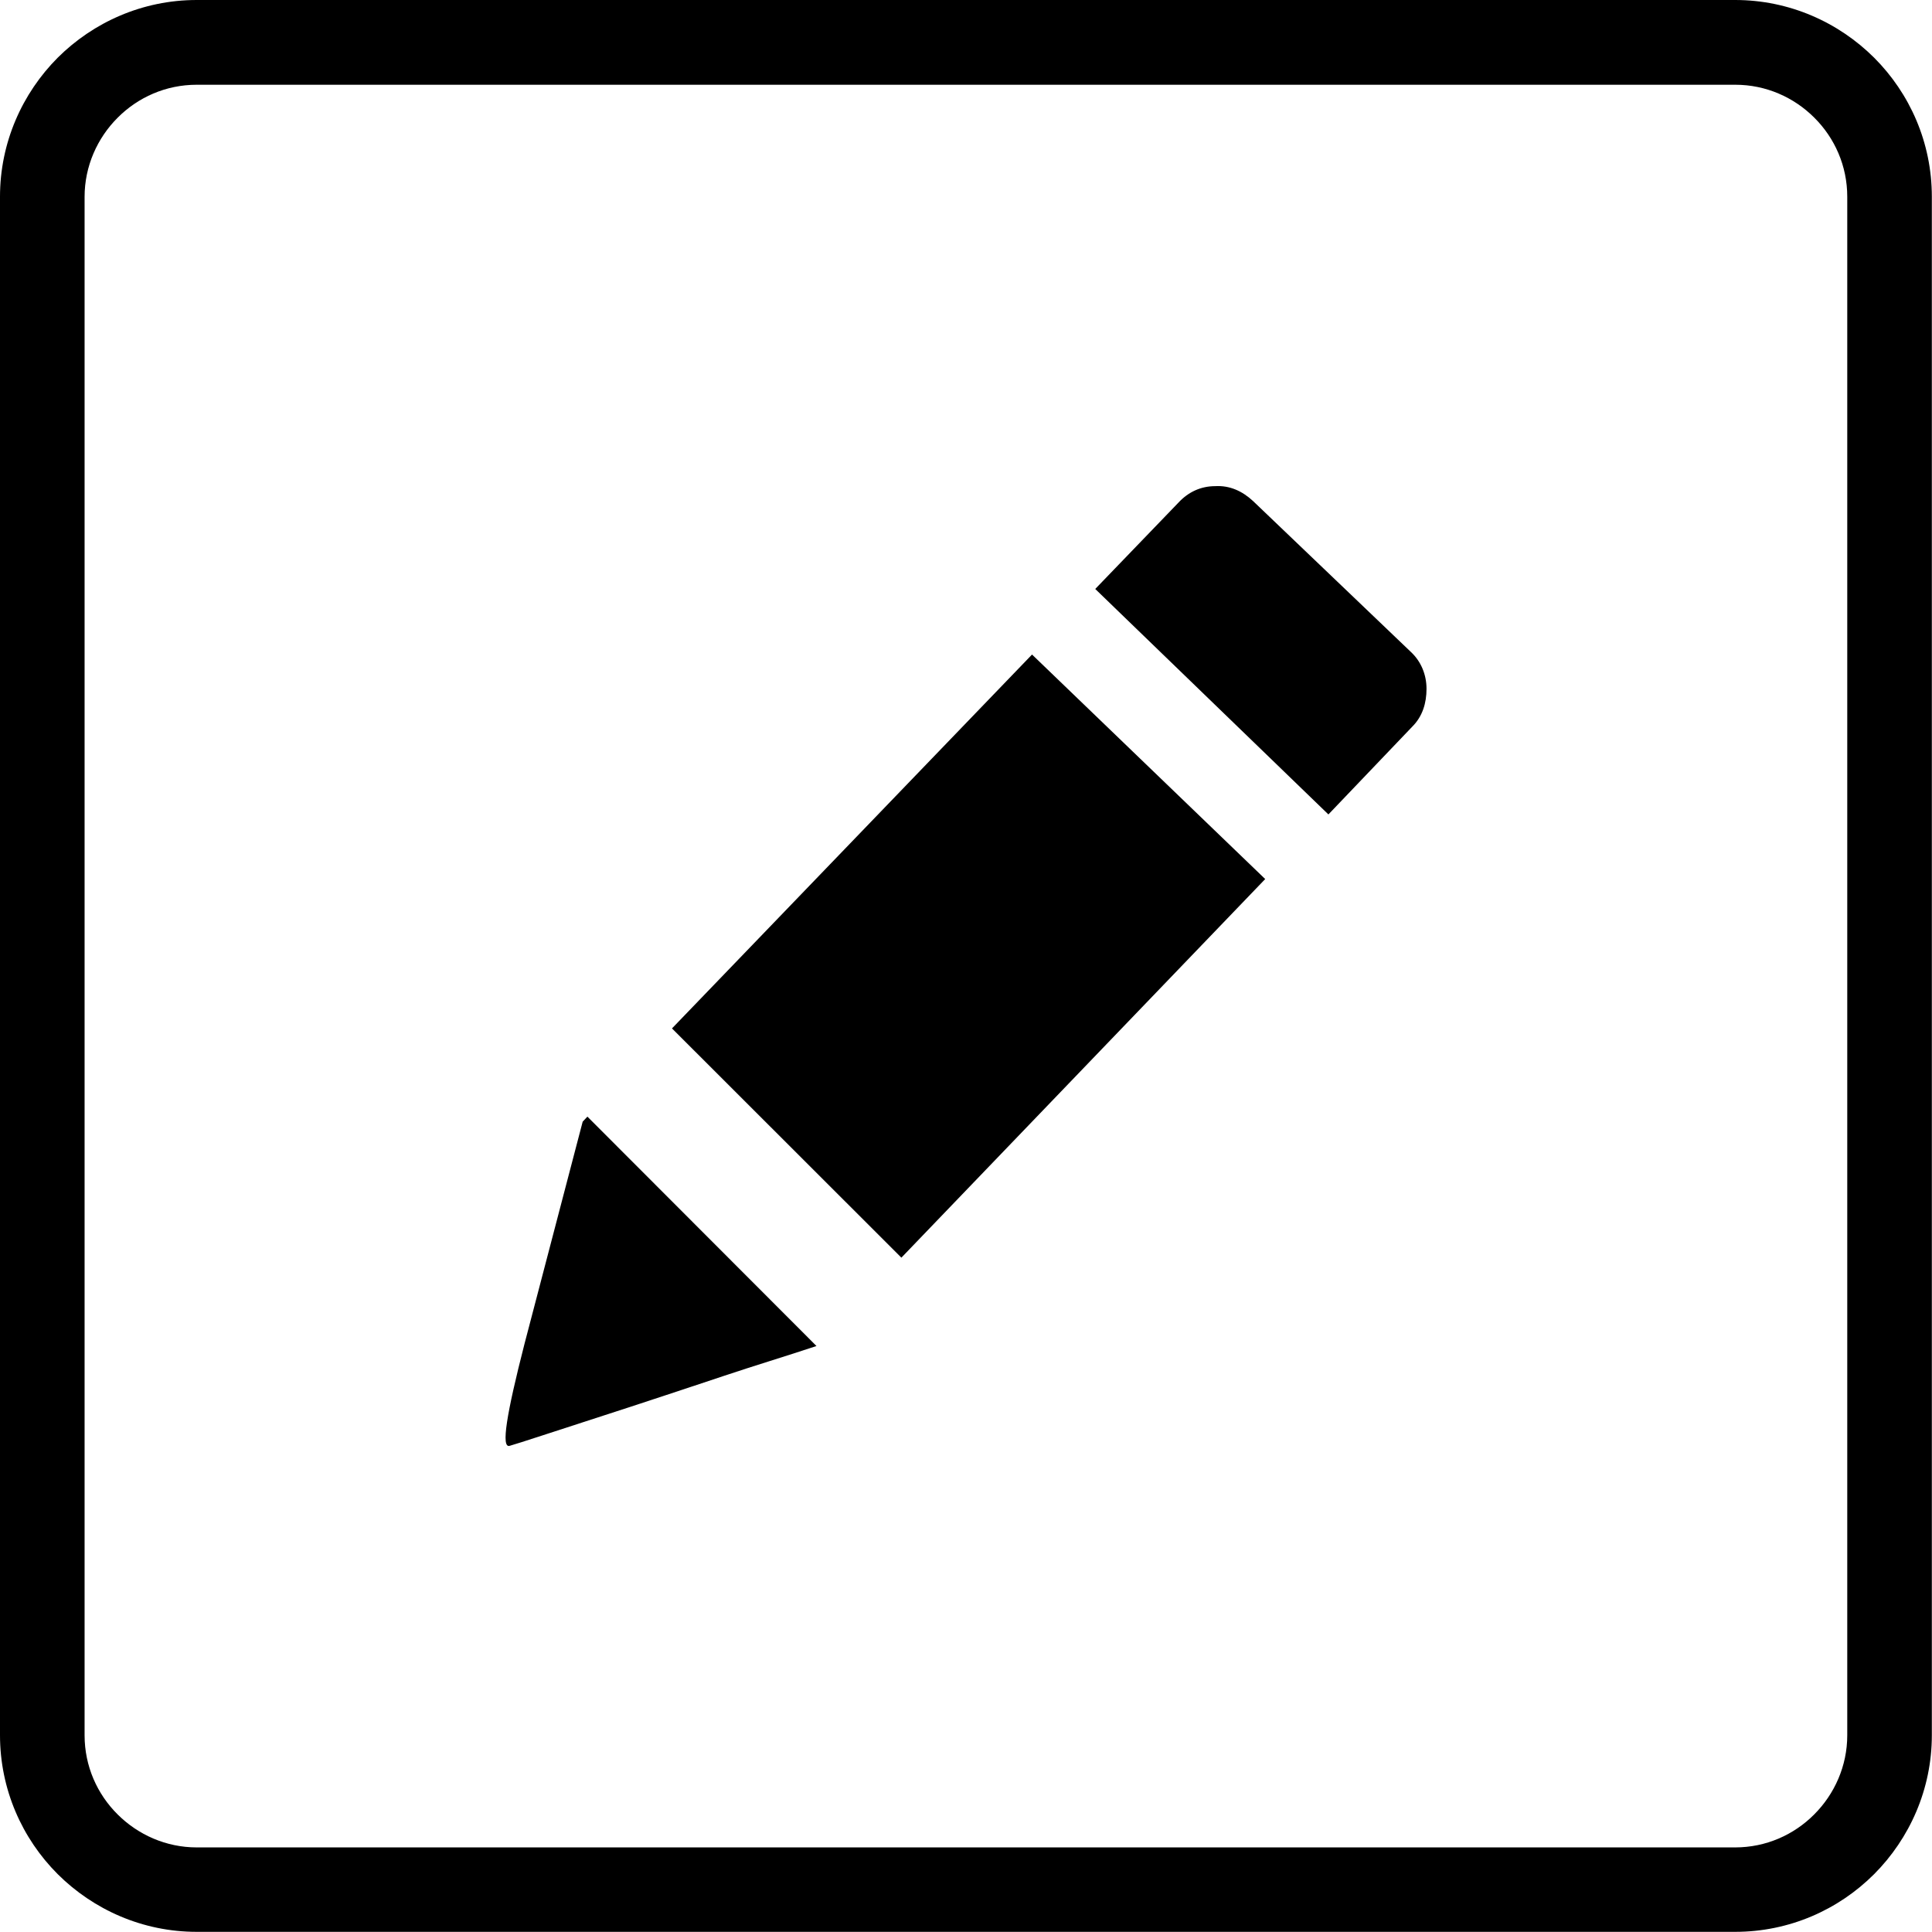
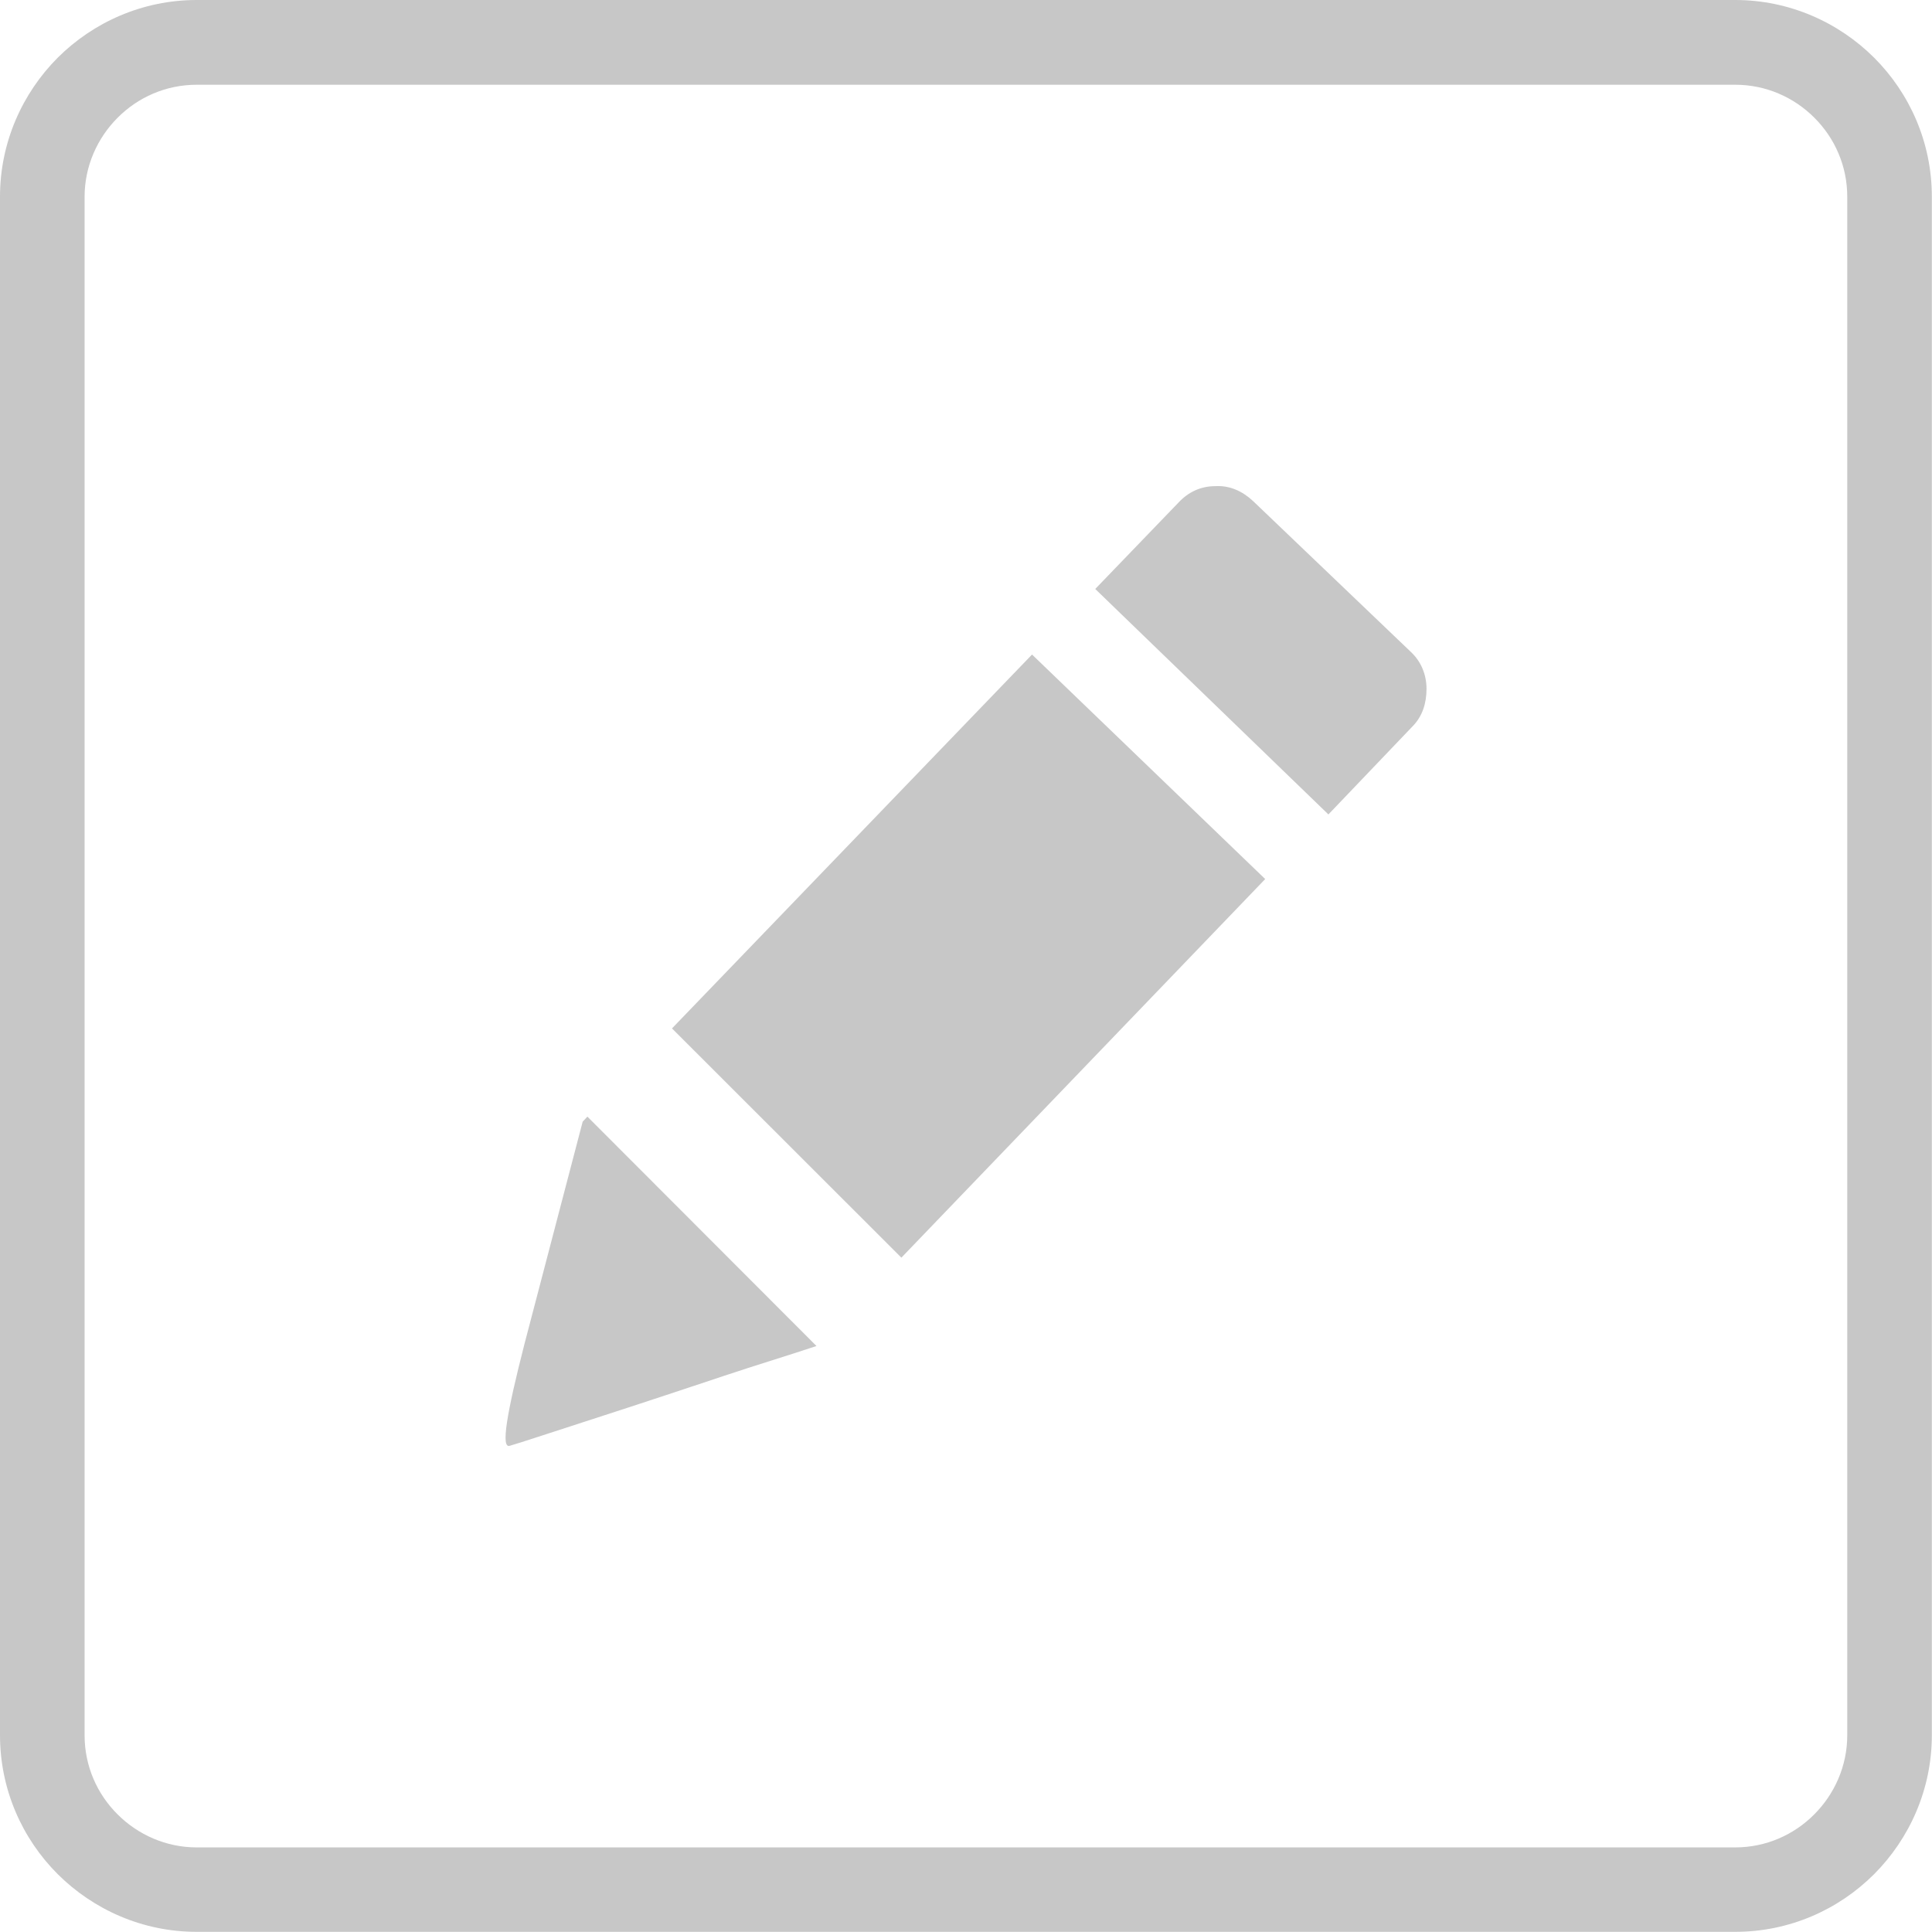
- <svg xmlns="http://www.w3.org/2000/svg" version="1.1" id="Layer_1" x="0px" y="0px" viewBox="0 0 122.88 122.88" style="enable-background:new 0 0 122.88 122.88" xml:space="preserve">
+ <svg xmlns="http://www.w3.org/2000/svg" version="1.1" id="Layer_1" x="0px" y="0px" viewBox="0 0 122.88 122.88" style="fill: #c7c7c7" xml:space="preserve">
  <style type="text/css">.st0{fill-rule:evenodd;clip-rule:evenodd;}</style>
  <g>
    <path class="st0" d="M79.7,31.87c-0.7-0.65-1.5-1-2.4-0.95c-0.9,0-1.7,0.35-2.35,1.05l-5.29,5.49L84.49,51.8l5.34-5.59 c0.65-0.65,0.9-1.5,0.9-2.4c0-0.9-0.35-1.75-1-2.35L79.7,31.87L79.7,31.87L79.7,31.87z M12.51,0h97.85c3.44,0,6.57,1.41,8.84,3.67 c2.27,2.27,3.67,5.4,3.67,8.84v97.85c0,3.44-1.41,6.57-3.67,8.84c-2.27,2.27-5.4,3.67-8.84,3.67H12.51c-3.44,0-6.57-1.41-8.84-3.67 c-2.27-2.27-3.67-5.4-3.67-8.84V12.51c0-3.44,1.41-6.57,3.67-8.84C5.94,1.41,9.07,0,12.51,0L12.51,0z M110.37,5.39H12.51 c-1.96,0-3.74,0.8-5.03,2.1c-1.29,1.29-2.1,3.08-2.1,5.03v97.85c0,1.96,0.8,3.74,2.1,5.03c1.29,1.29,3.08,2.1,5.03,2.1h97.85 c1.96,0,3.74-0.8,5.03-2.1c1.29-1.29,2.1-3.08,2.1-5.03V12.51c0-1.96-0.8-3.74-2.1-5.03C114.1,6.19,112.32,5.39,110.37,5.39 L110.37,5.39z M51.93,85.61c-1.95,0.65-3.95,1.25-5.89,1.9c-1.95,0.65-3.9,1.3-5.89,1.95c-4.64,1.5-7.19,2.35-7.74,2.5 c-0.55,0.15-0.2-2,0.95-6.49l3.7-14.13l0.3-0.32L51.93,85.61L51.93,85.61L51.93,85.61L51.93,85.61z M42.74,65.41l22.9-23.78 l14.83,14.28L57.33,79.99L42.74,65.41L42.74,65.41z" />
  </g>
</svg>
